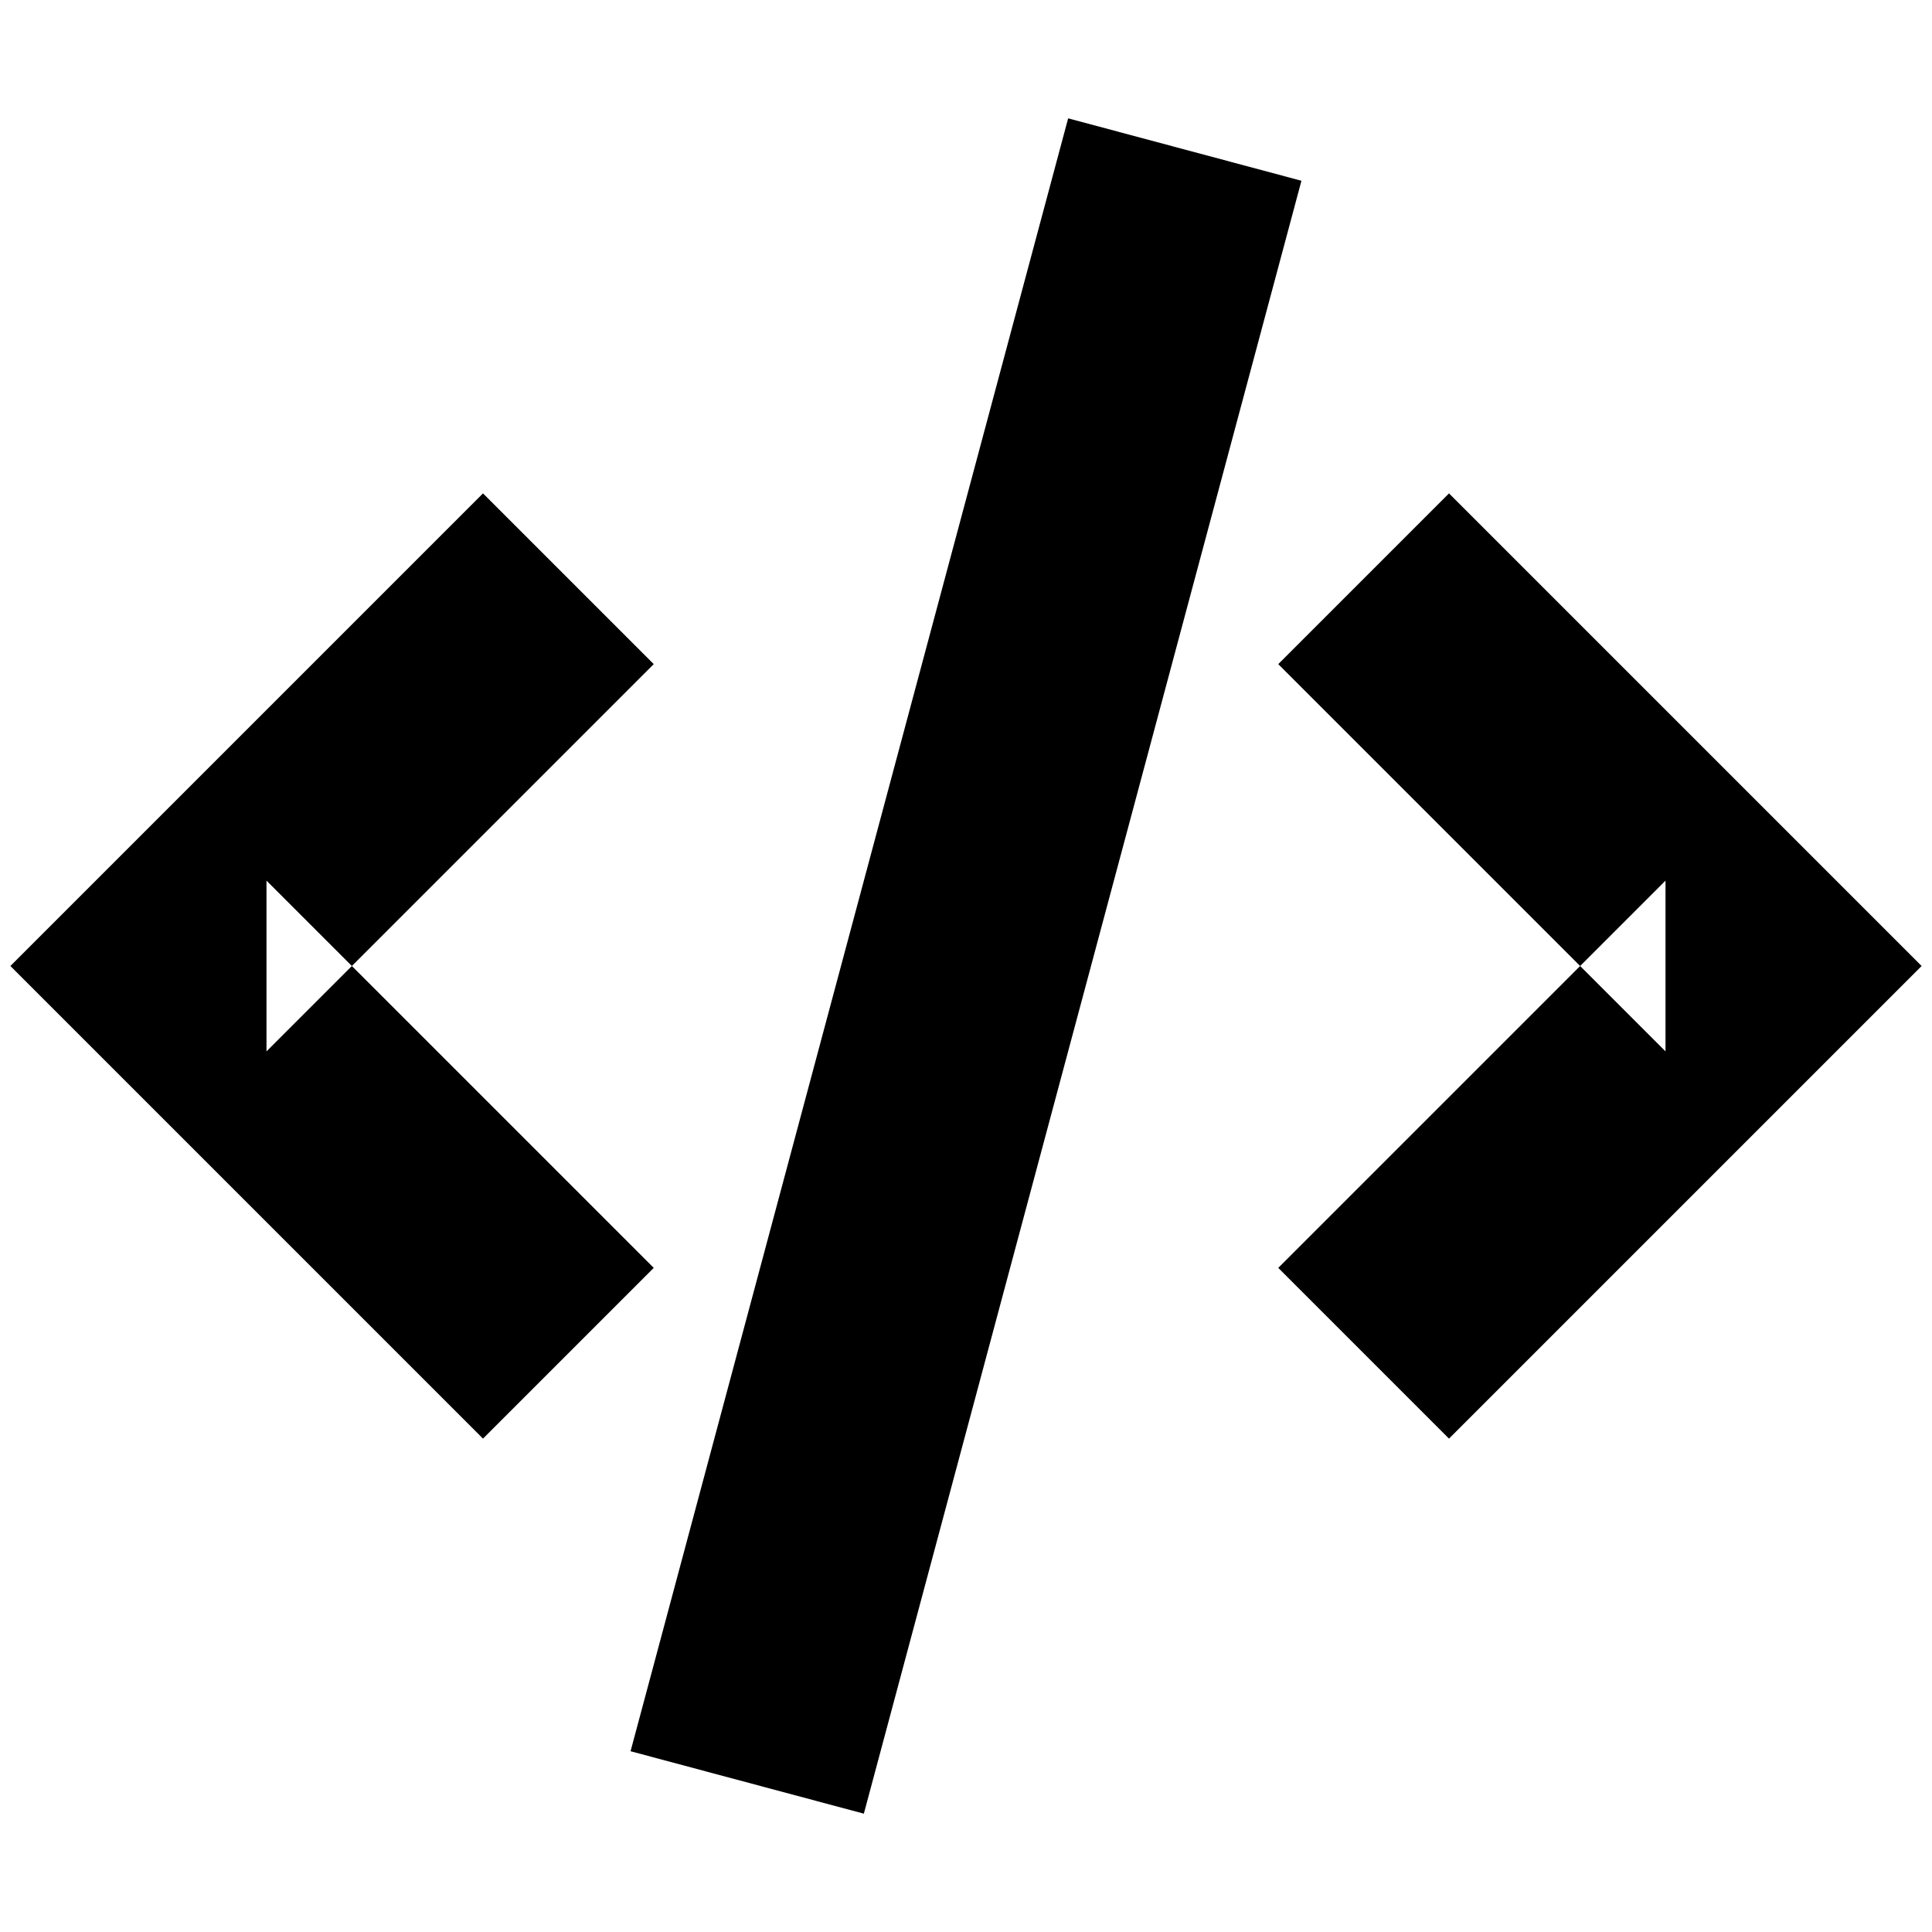
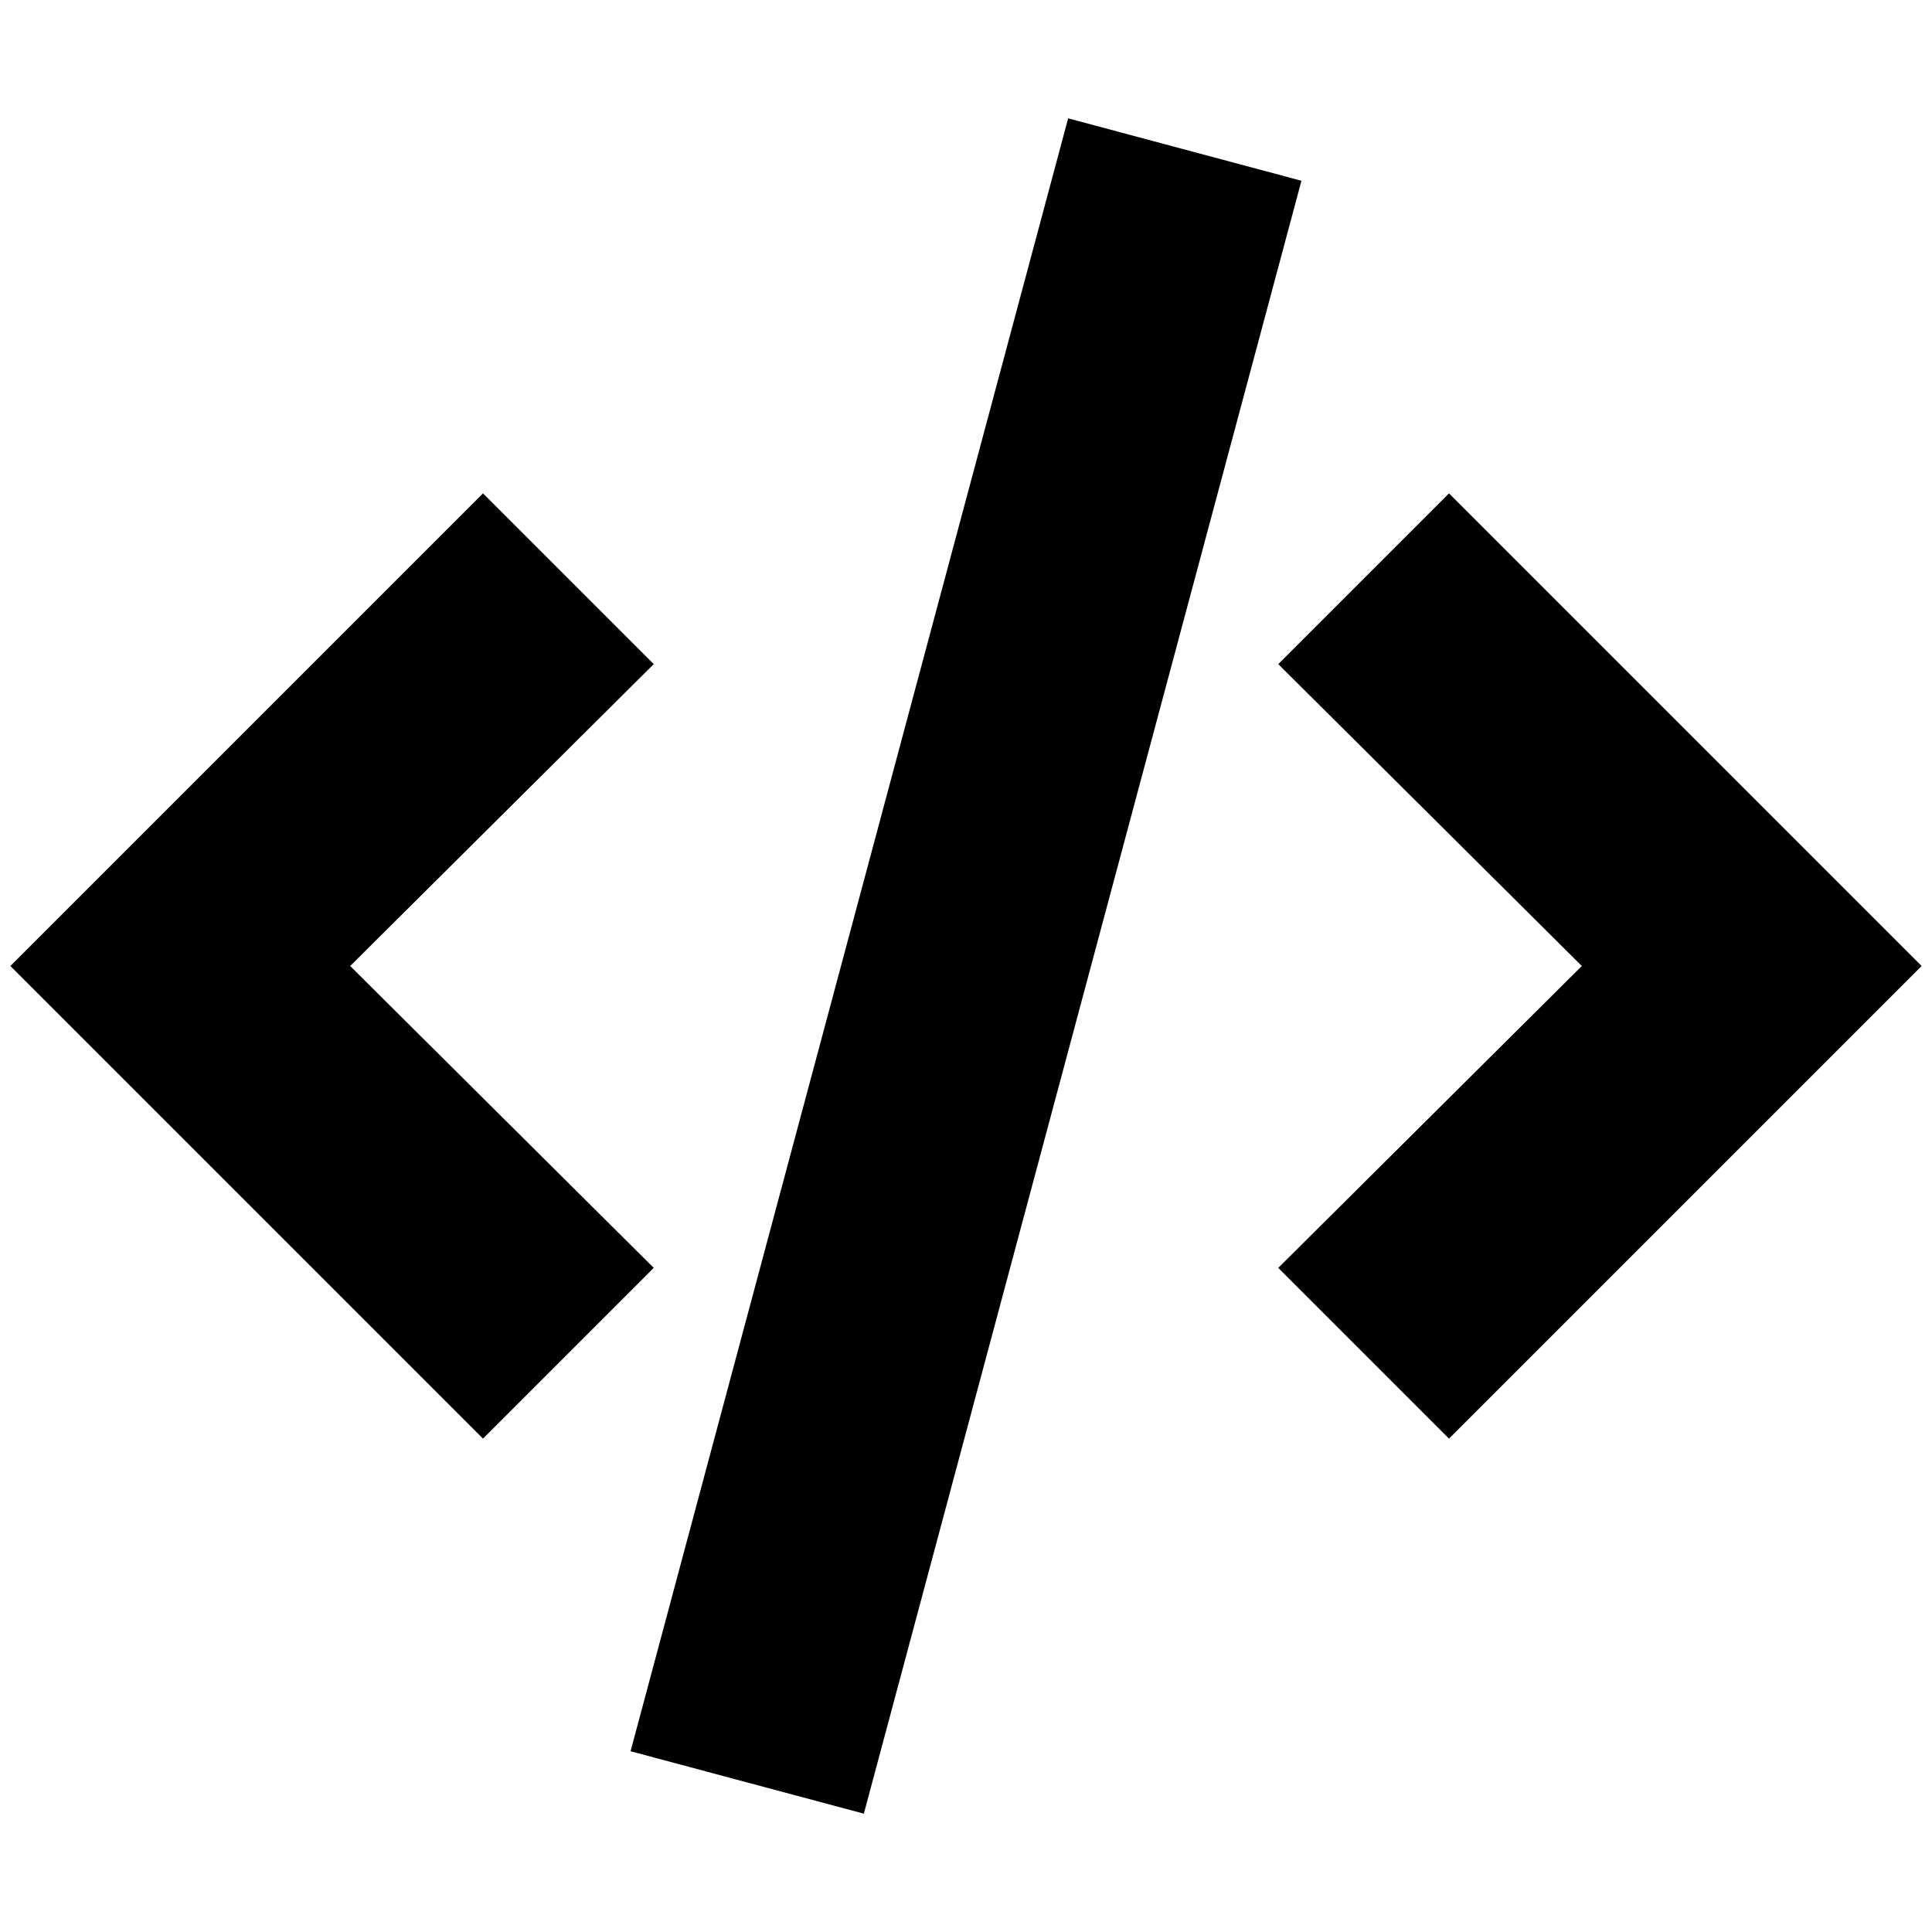
<svg xmlns="http://www.w3.org/2000/svg" width="16" height="16" viewBox="0 0 16 16">
-   <path d="M13.793 8.707V7.293l-2.5 2.5-.707.707L12 11.914l.707-.707 2.5-2.5.707-.707-.707-.707-2.5-2.5L12 4.086 10.586 5.5l.707.707zm-13-1.414L.086 8l.707.707 2.5 2.5.707.707L5.414 10.5l-.707-.707-2.5-2.5v1.414l2.5-2.5.707-.707L4 4.086l-.707.707zM8.846.98l1.932.517L7.154 15.02l-1.932-.517z" fill-rule="evenodd" />
+   <g fill-rule="evenodd">
+     <path d="M10.586 10.5L12 11.914 15.914 8 12 4.086 10.586 5.5 13.1 8zM.086 8L4 11.914 5.414 10.5 2.9 8l2.514-2.5L4 4.086zM8.846.98l1.932.517L7.154 15.02l-1.932-.517z" />
+   </g>
</svg>
